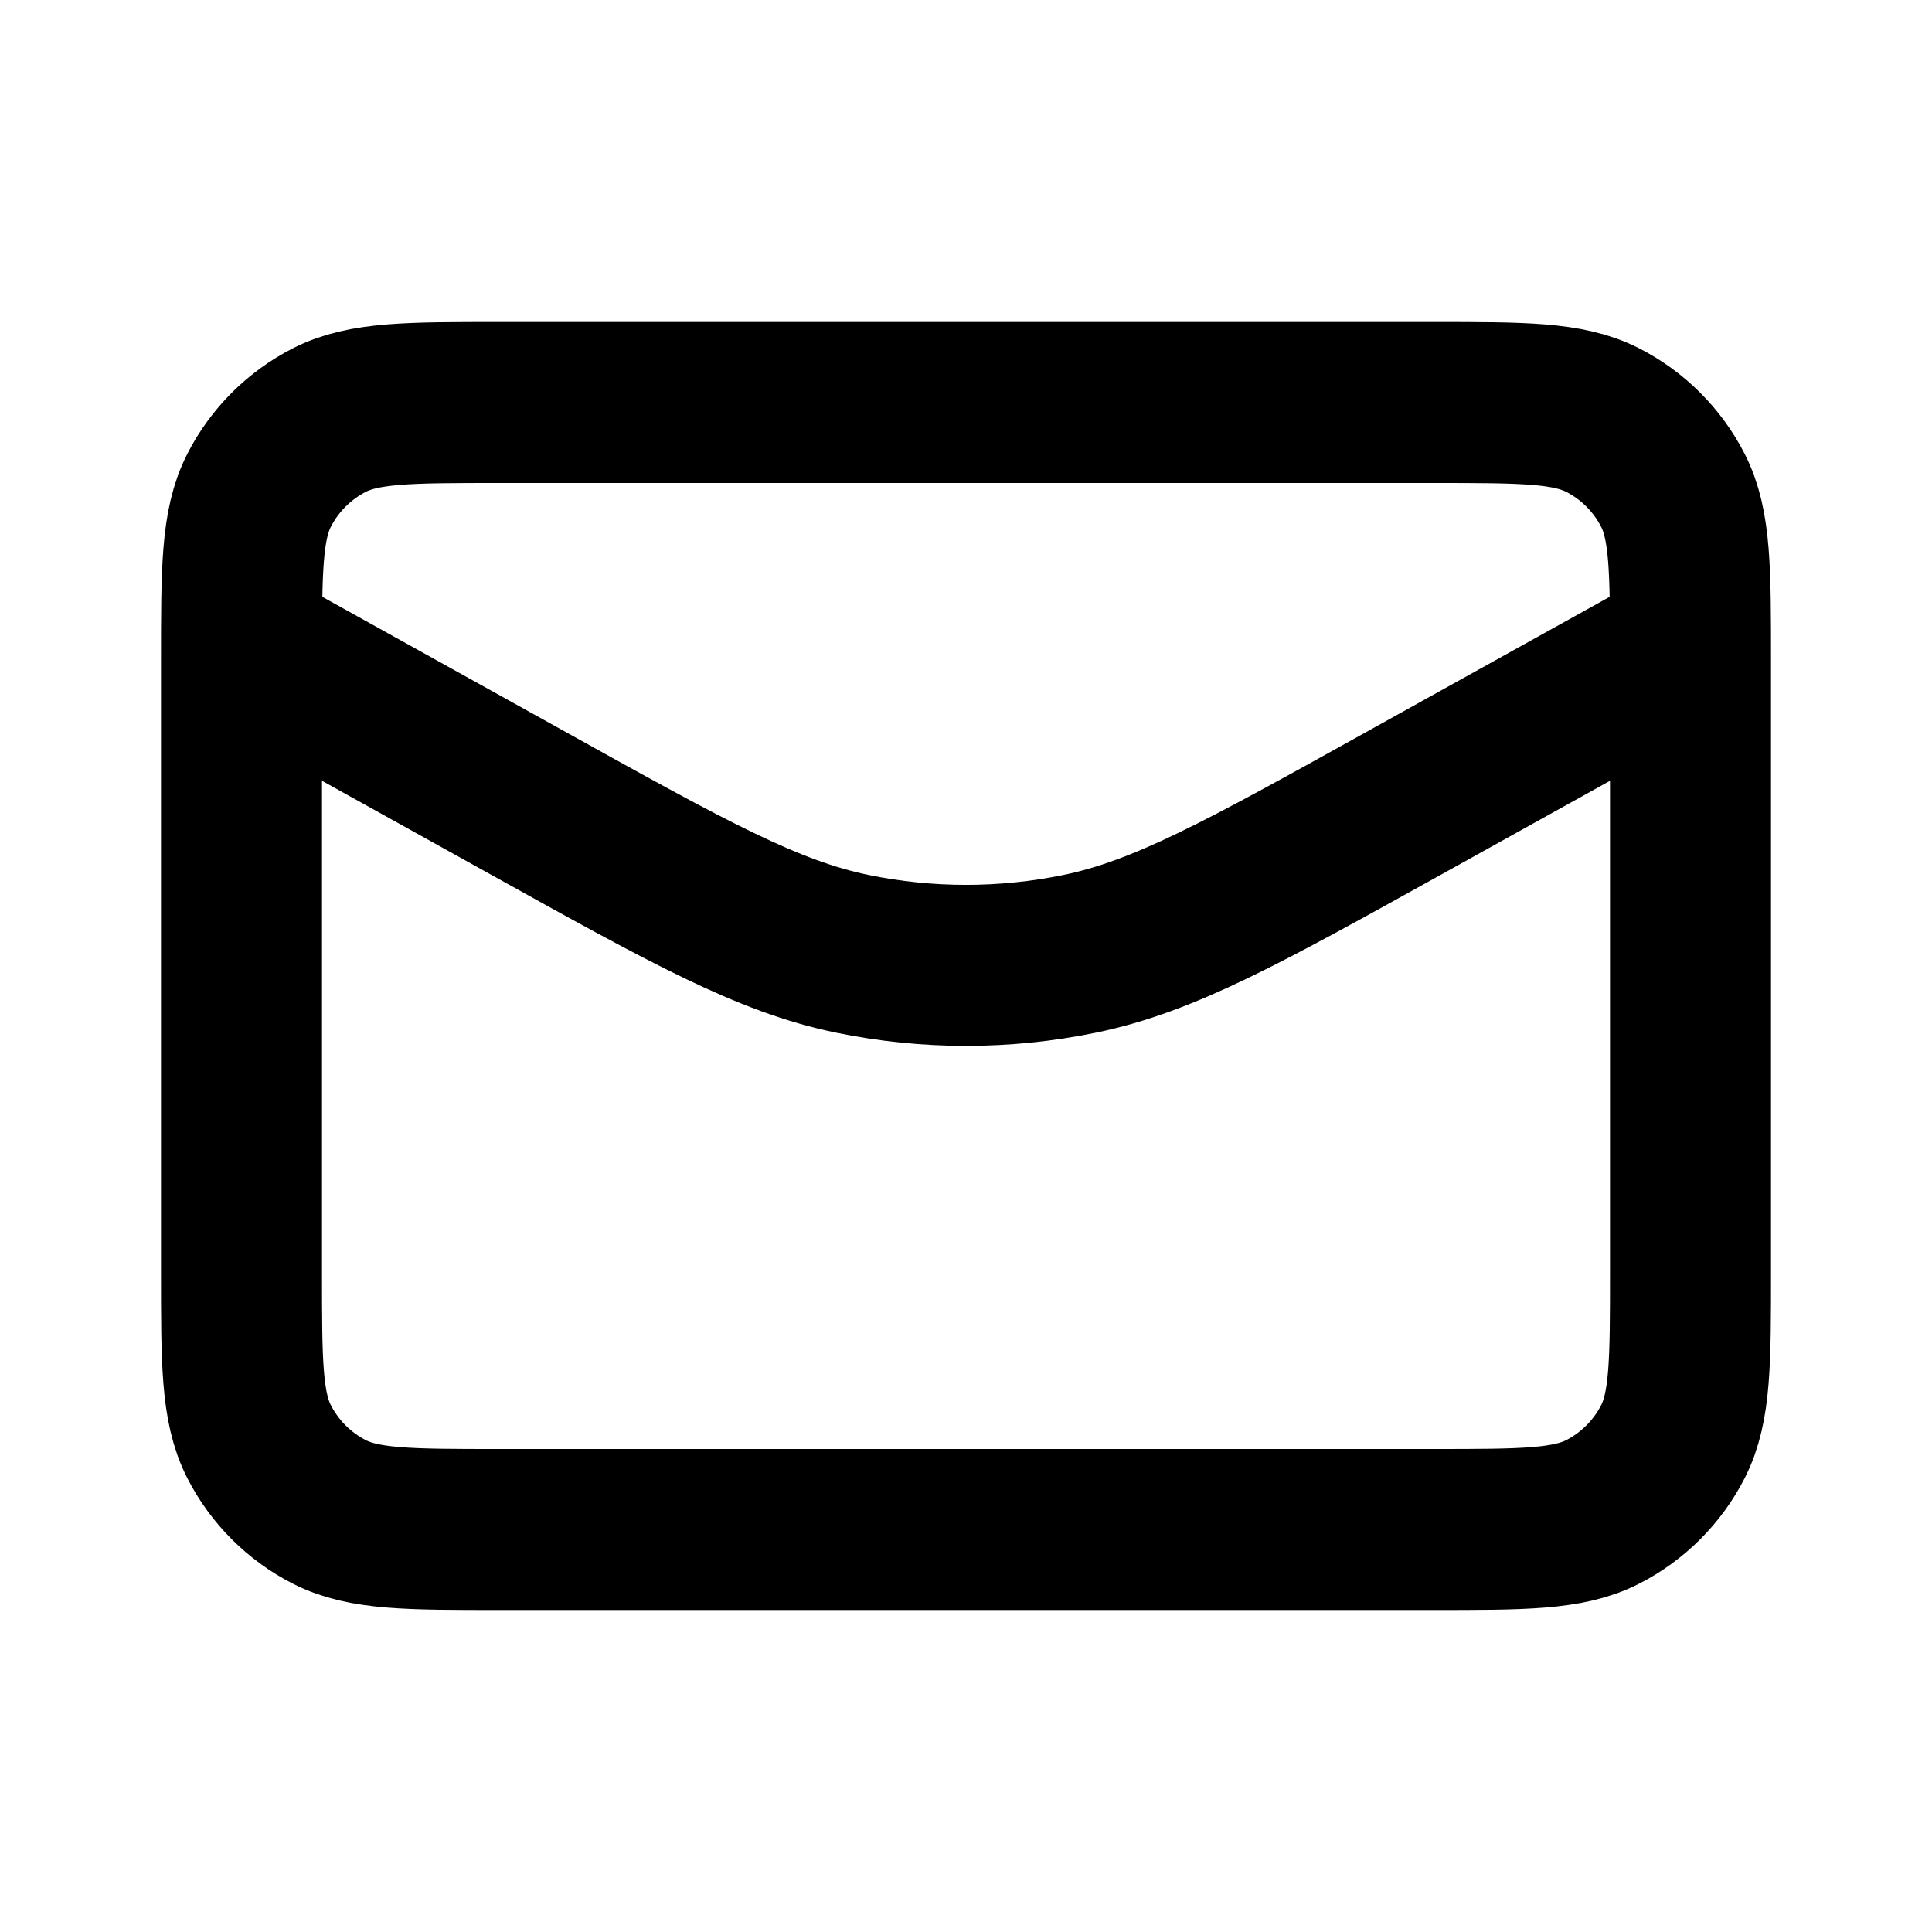
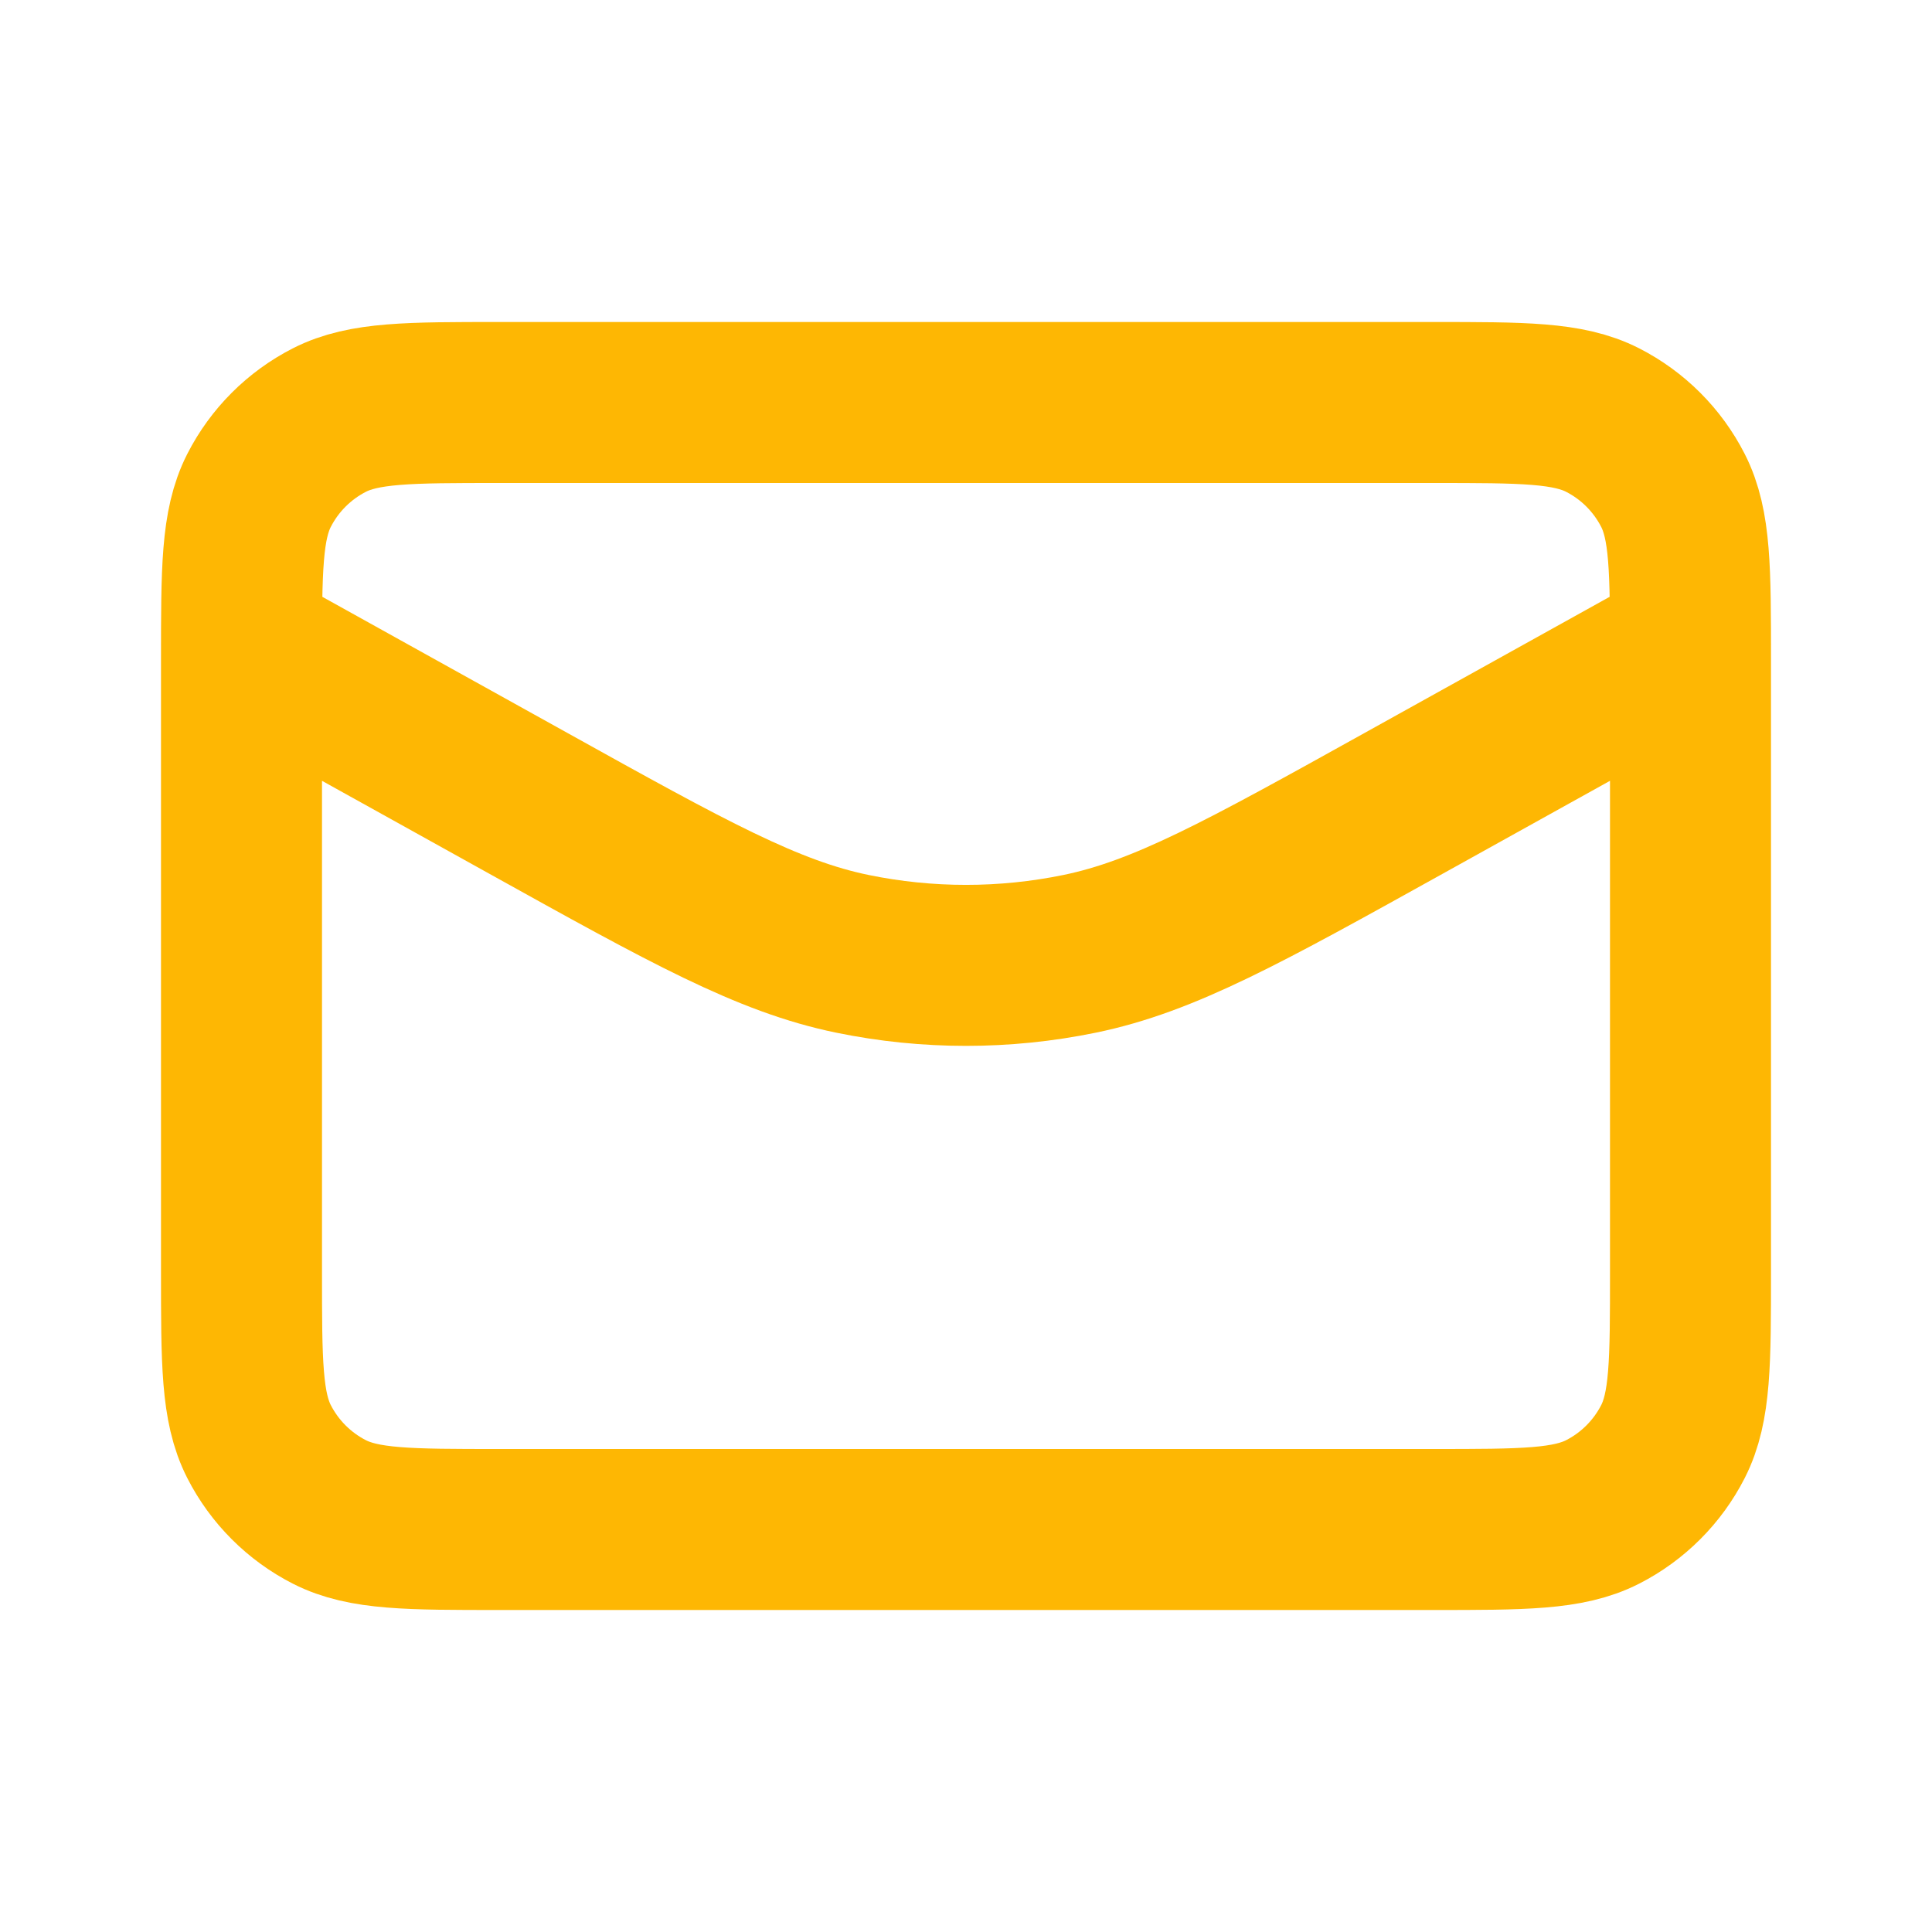
<svg xmlns="http://www.w3.org/2000/svg" width="800px" height="800px" viewBox="0 0 24 24" fill="none">
-   <path d="M21 8L17.439 9.978C15.454 11.081 14.461 11.633 13.41 11.849C12.48 12.04 11.52 12.04 10.59 11.849C9.539 11.633 8.546 11.081 6.561 9.978L3 8M6.2 19H17.8C18.92 19 19.48 19 19.908 18.782C20.284 18.59 20.59 18.284 20.782 17.908C21 17.48 21 16.92 21 15.8V8.2C21 7.08 21 6.52 20.782 6.092C20.59 5.716 20.284 5.41 19.908 5.218C19.48 5 18.92 5 17.8 5H6.2C5.08 5 4.52 5 4.092 5.218C3.716 5.41 3.41 5.716 3.218 6.092C3 6.52 3 7.08 3 8.2V15.8C3 16.92 3 17.48 3.218 17.908C3.41 18.284 3.716 18.59 4.092 18.782C4.52 19 5.08 19 6.2 19Z" stroke="#000000" stroke-width="2" stroke-linecap="round" stroke-linejoin="round" />
+   <path d="M21 8L17.439 9.978C15.454 11.081 14.461 11.633 13.41 11.849C12.48 12.04 11.52 12.04 10.59 11.849C9.539 11.633 8.546 11.081 6.561 9.978L3 8M6.2 19H17.8C18.92 19 19.48 19 19.908 18.782C20.284 18.59 20.59 18.284 20.782 17.908C21 17.48 21 16.92 21 15.8V8.2C21 7.08 21 6.52 20.782 6.092C20.59 5.716 20.284 5.41 19.908 5.218C19.48 5 18.92 5 17.8 5H6.2C5.08 5 4.52 5 4.092 5.218C3.716 5.41 3.41 5.716 3.218 6.092C3 6.52 3 7.08 3 8.2V15.8C3 16.92 3 17.48 3.218 17.908C3.41 18.284 3.716 18.59 4.092 18.782C4.52 19 5.08 19 6.2 19Z" stroke="#FEB703" stroke-width="2" stroke-linecap="round" stroke-linejoin="round" />
</svg>
